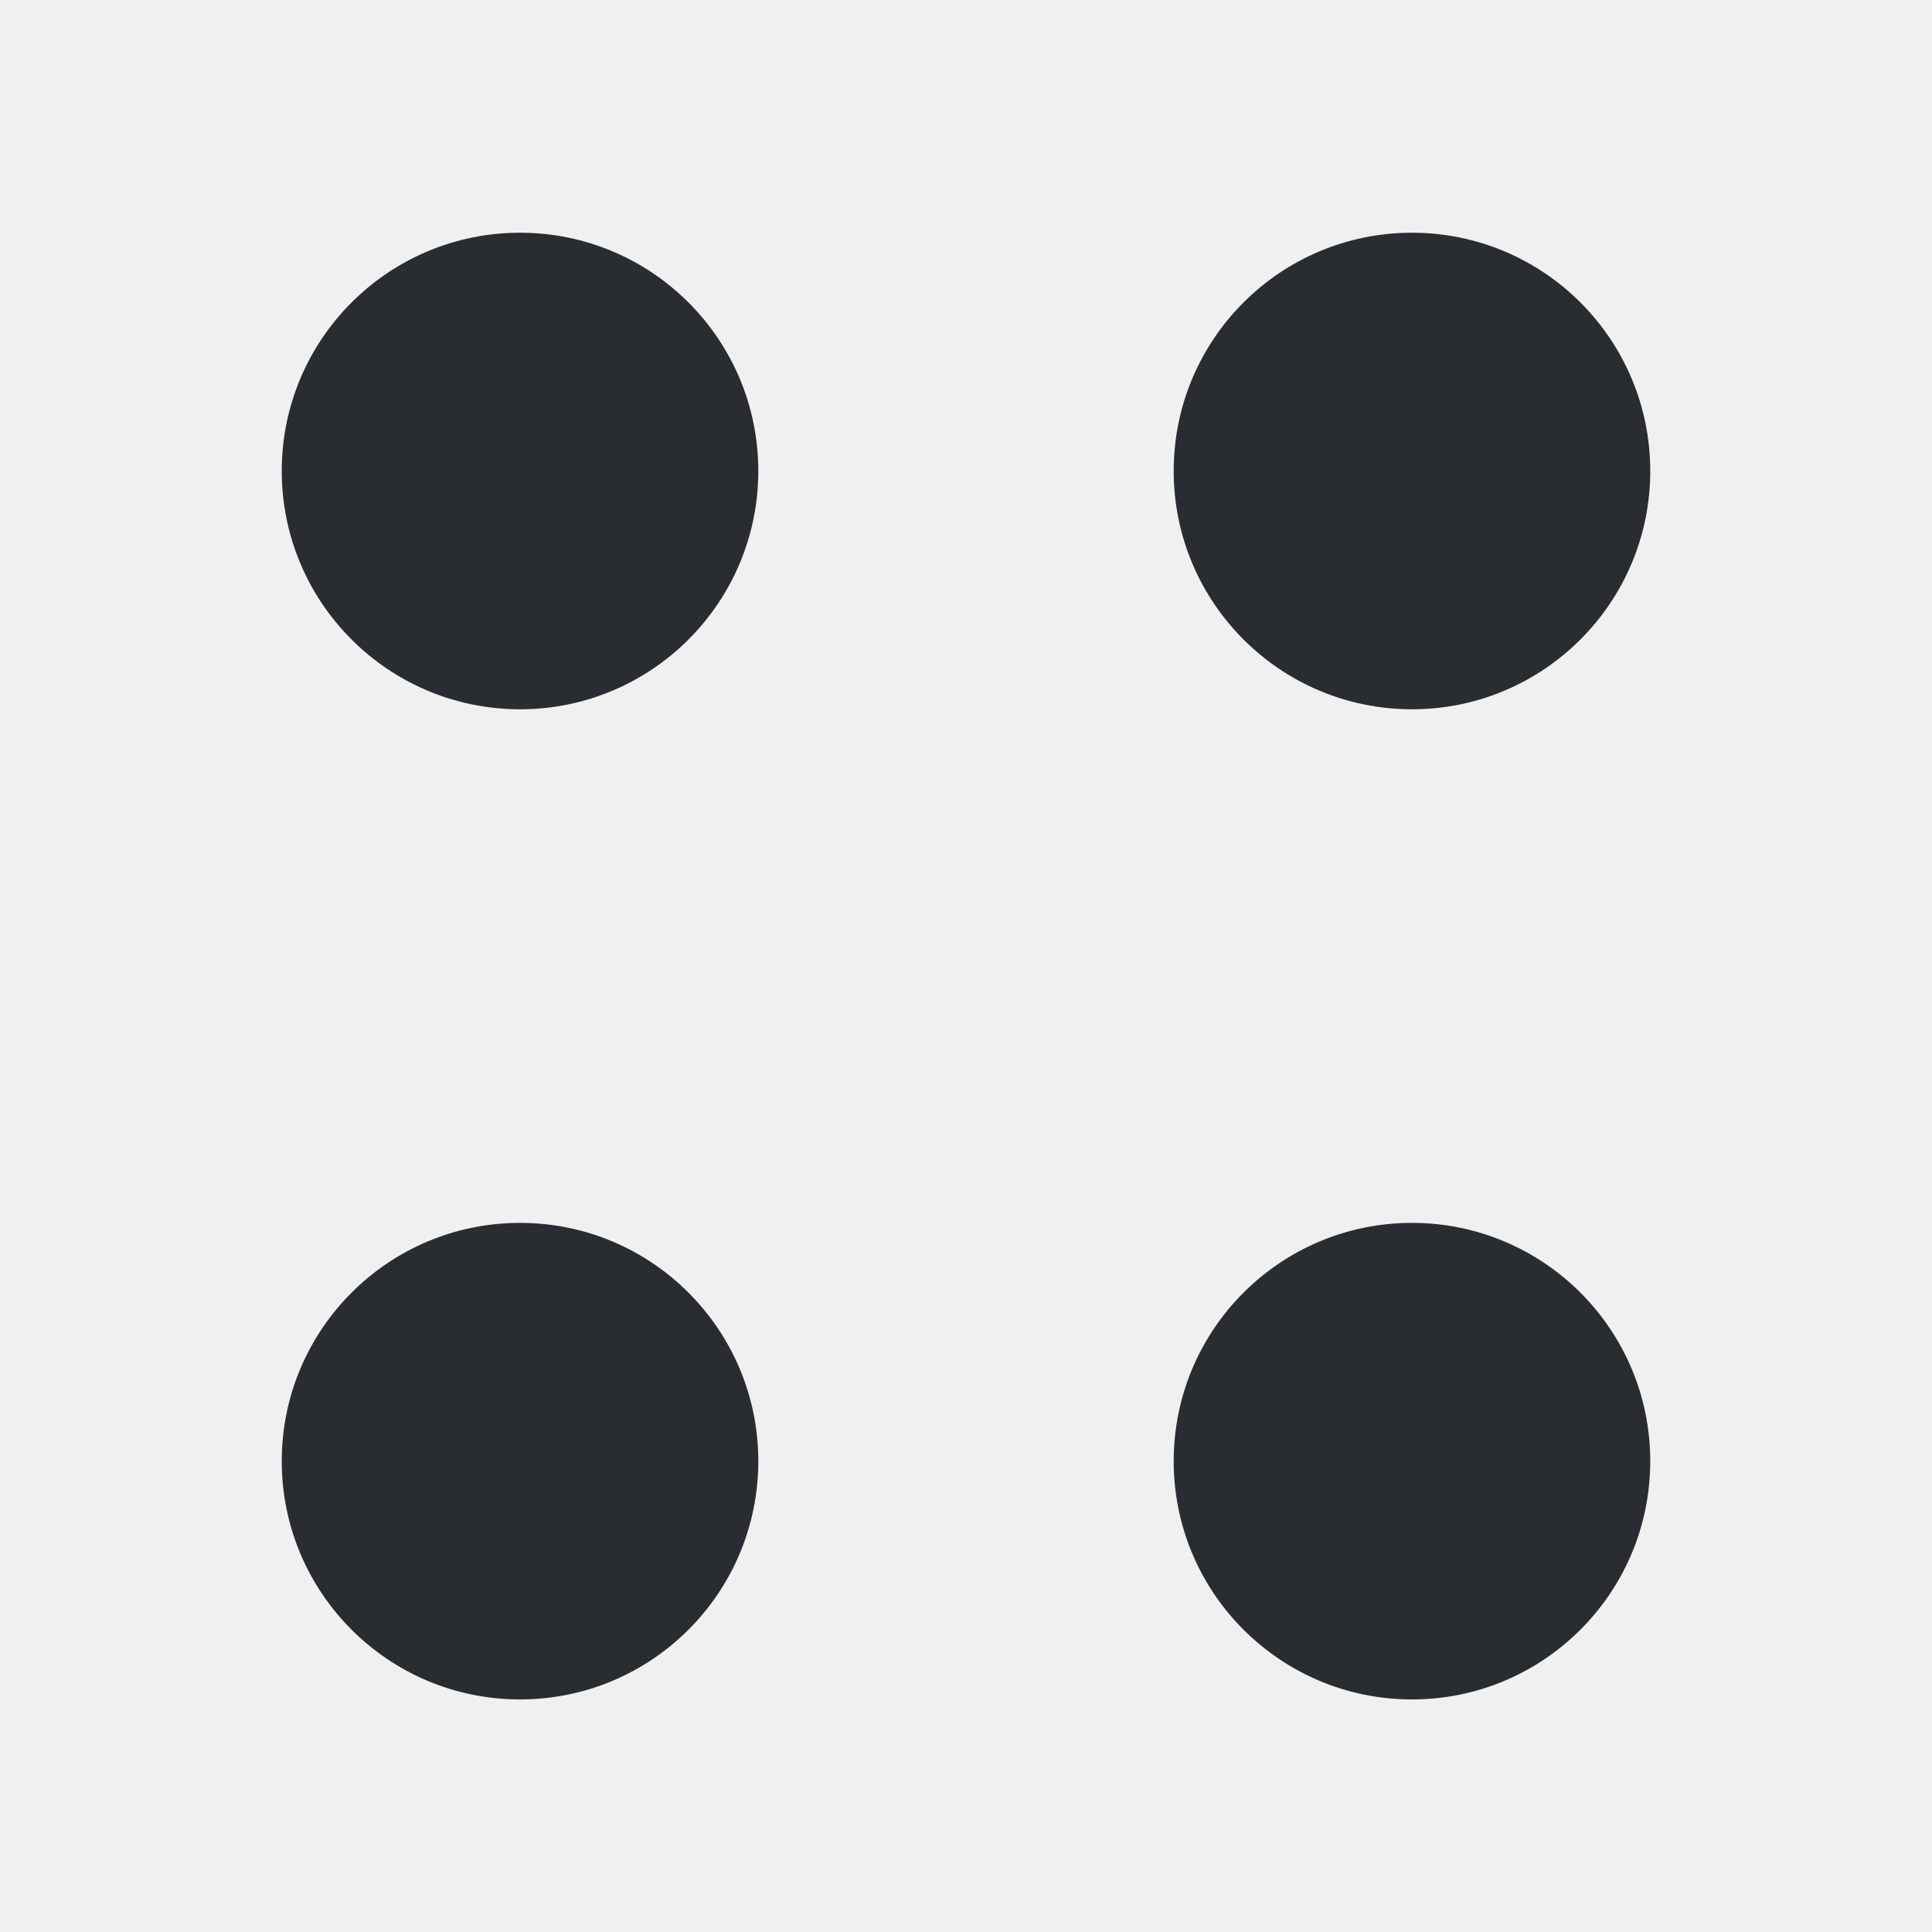
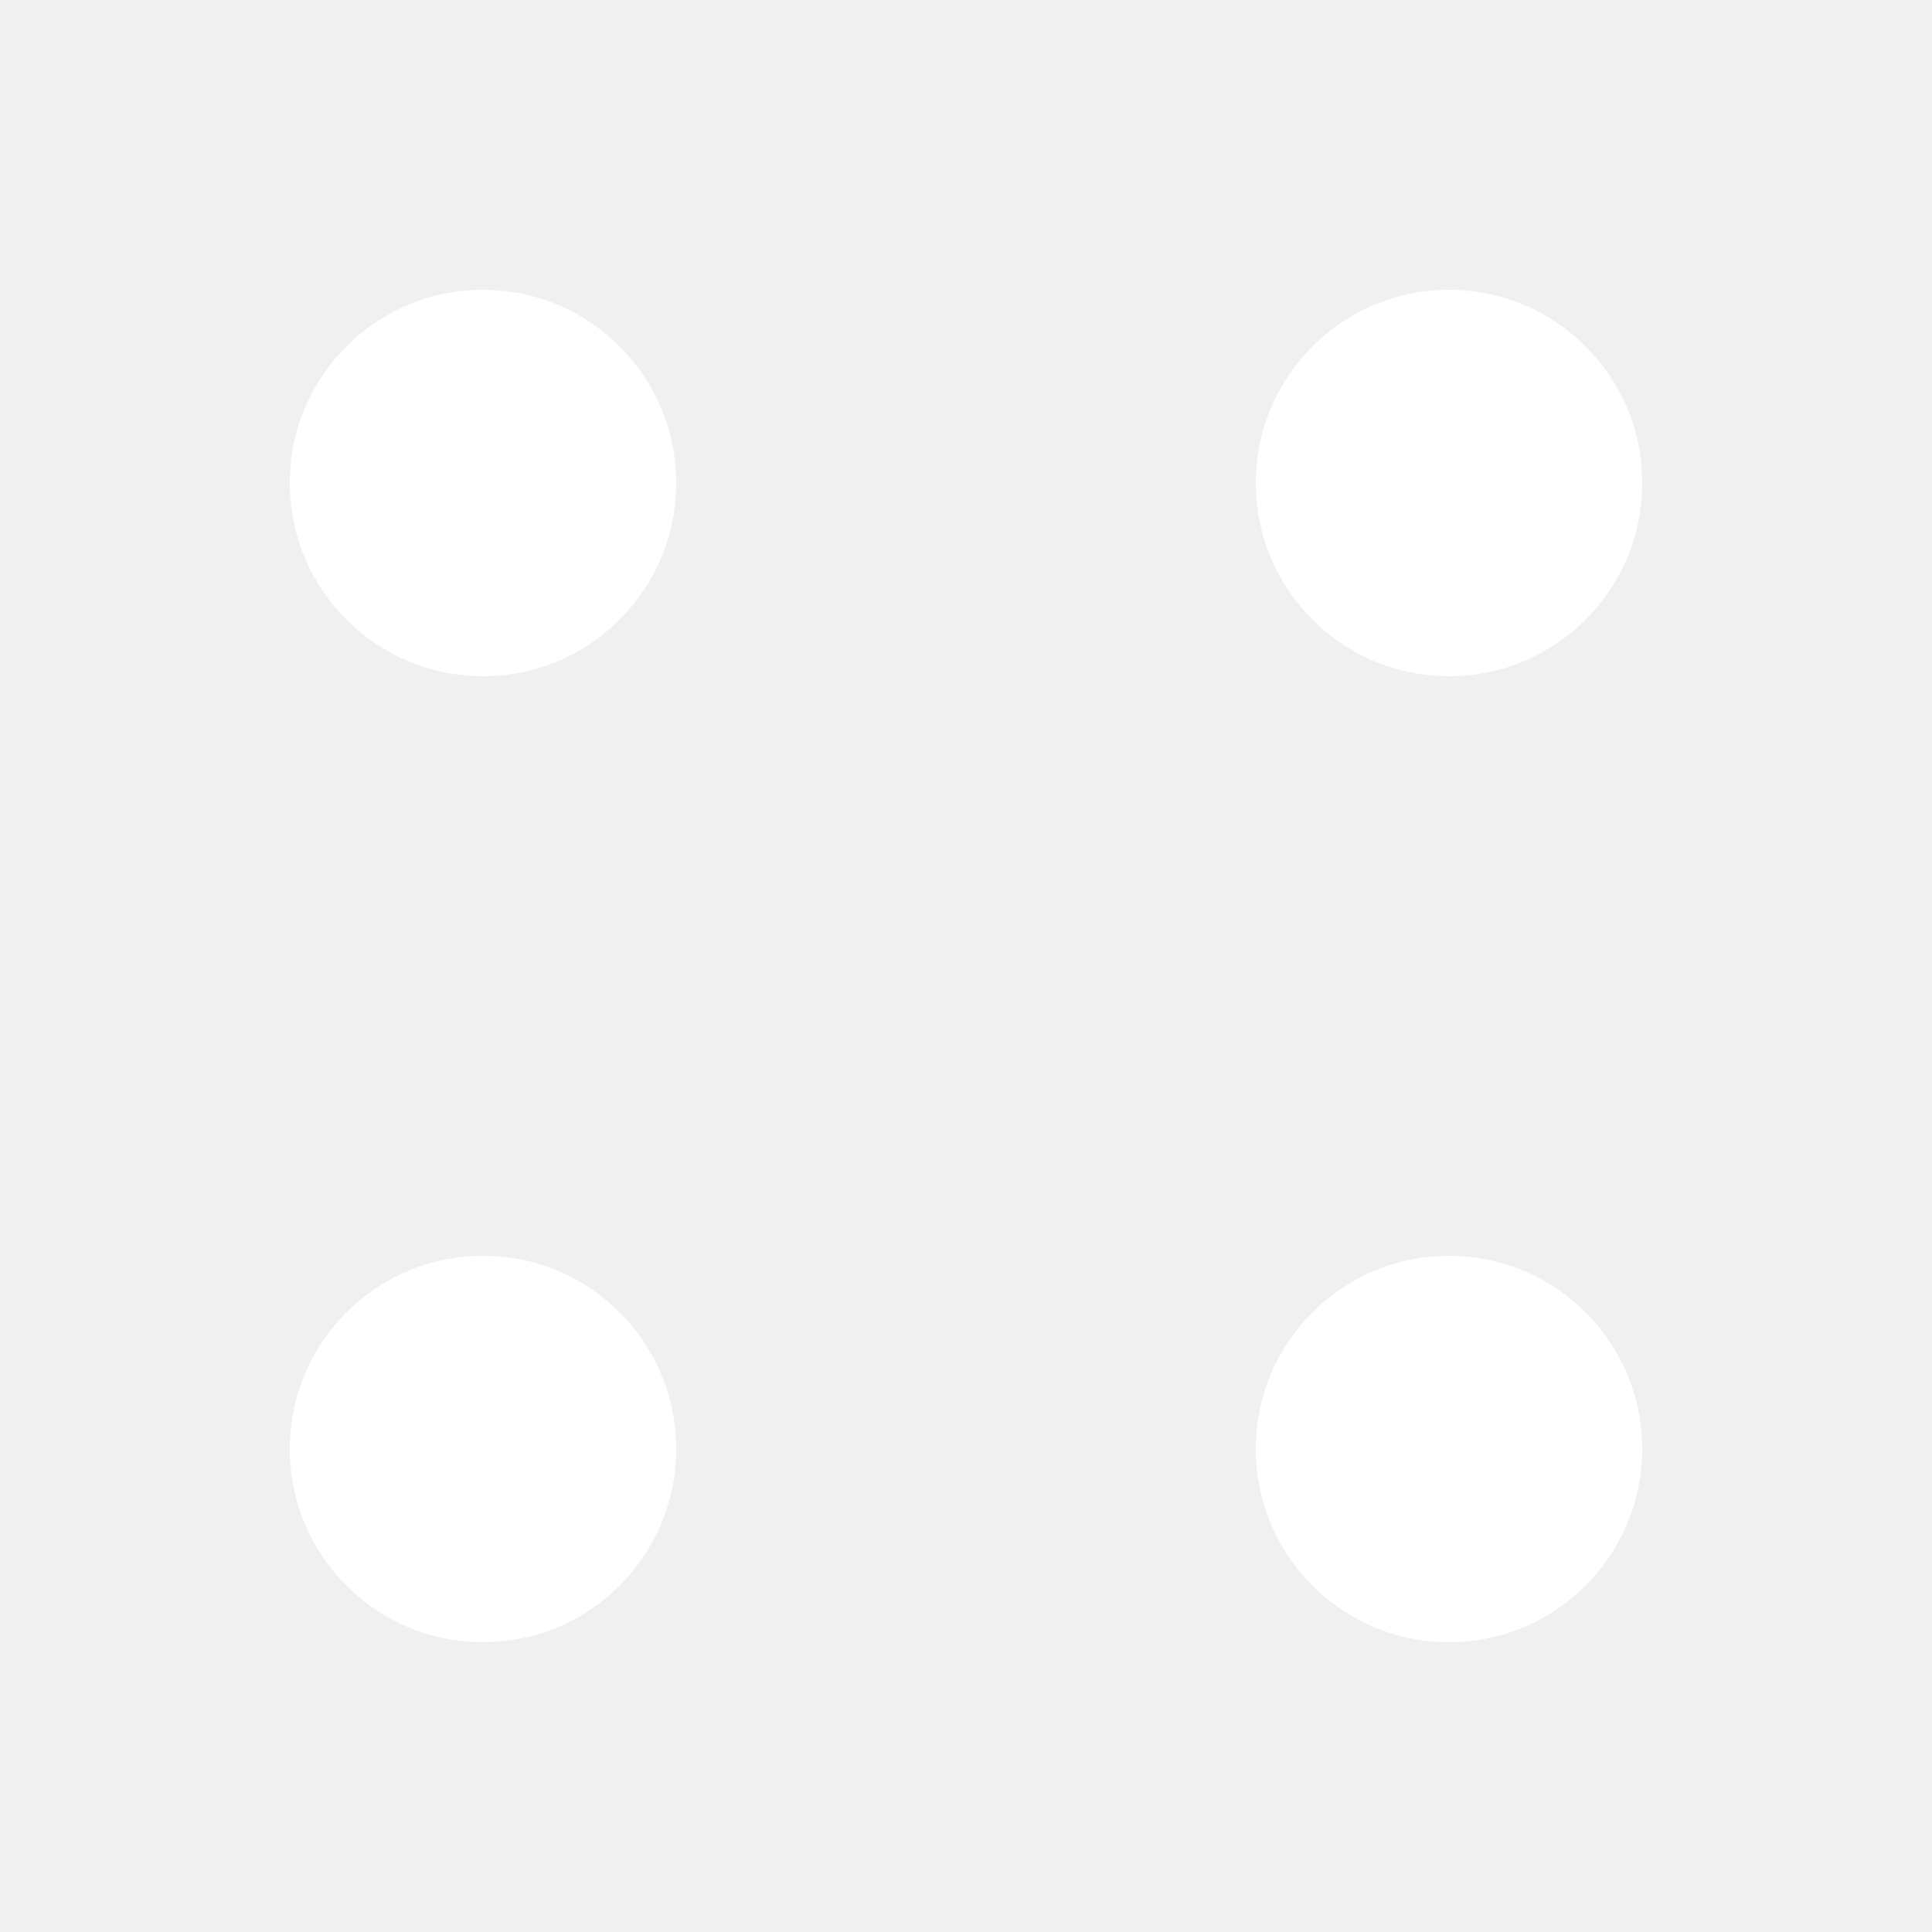
- <svg xmlns="http://www.w3.org/2000/svg" width="800px" height="800px" viewBox="0 0 24 24" fill="none">
-   <path d="M17.54 8.811C19.175 8.811 20.5 7.485 20.5 5.851C20.5 4.216 19.175 2.891 17.54 2.891C15.905 2.891 14.58 4.216 14.58 5.851C14.58 7.485 15.905 8.811 17.54 8.811Z" fill="#292D32" />
-   <path d="M6.46 8.811C8.095 8.811 9.42 7.485 9.42 5.851C9.42 4.216 8.095 2.891 6.46 2.891C4.825 2.891 3.5 4.216 3.5 5.851C3.5 7.485 4.825 8.811 6.46 8.811Z" fill="#292D32" />
-   <path d="M17.54 21.111C19.175 21.111 20.5 19.786 20.5 18.151C20.5 16.517 19.175 15.191 17.54 15.191C15.905 15.191 14.58 16.517 14.58 18.151C14.58 19.786 15.905 21.111 17.54 21.111Z" fill="#292D32" />
-   <path d="M6.46 21.111C8.095 21.111 9.42 19.786 9.42 18.151C9.42 16.517 8.095 15.191 6.46 15.191C4.825 15.191 3.5 16.517 3.5 18.151C3.5 19.786 4.825 21.111 6.46 21.111Z" fill="#292D32" />
+ <svg xmlns="http://www.w3.org/2000/svg" width="20" height="20" viewBox="0 0 20 20" fill="none">
+   <rect x="3" y="3" width="4" height="4" rx="2" fill="white" />
+   <rect x="13" y="3" width="4" height="4" rx="2" fill="white" />
+   <rect x="3" y="13" width="4" height="4" rx="2" fill="white" />
+   <rect x="13" y="13" width="4" height="4" rx="2" fill="white" />
</svg>
